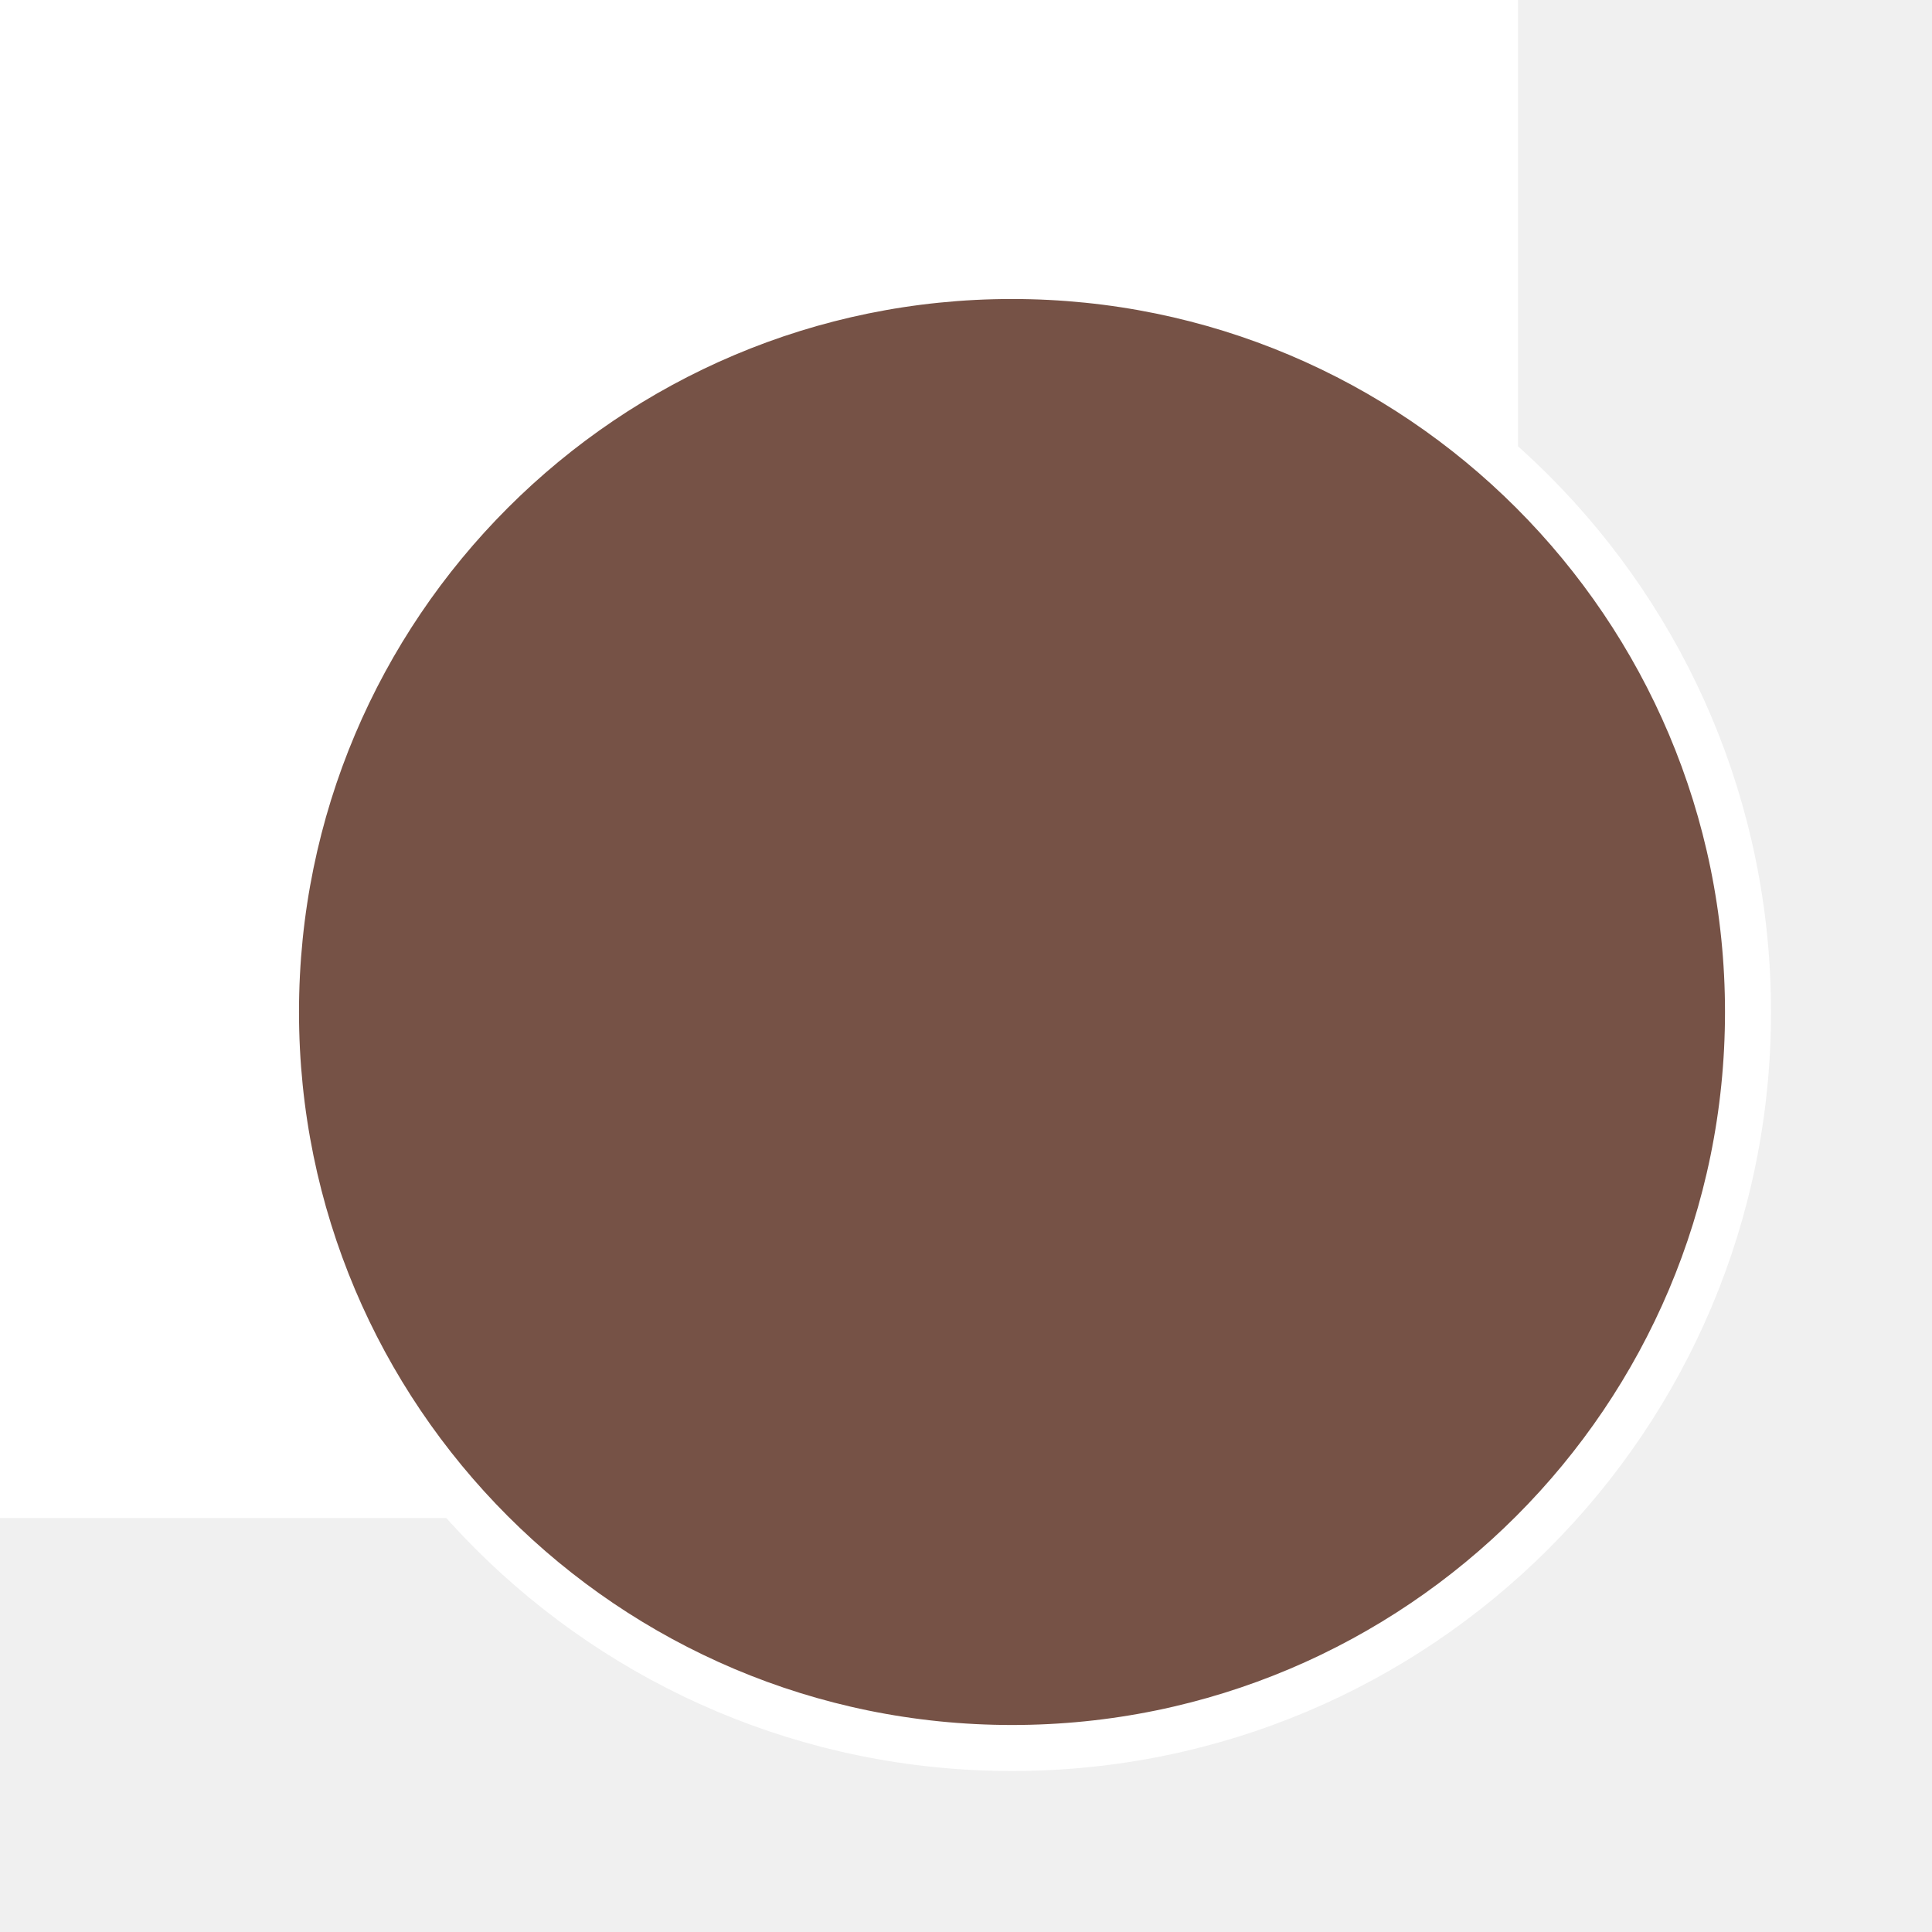
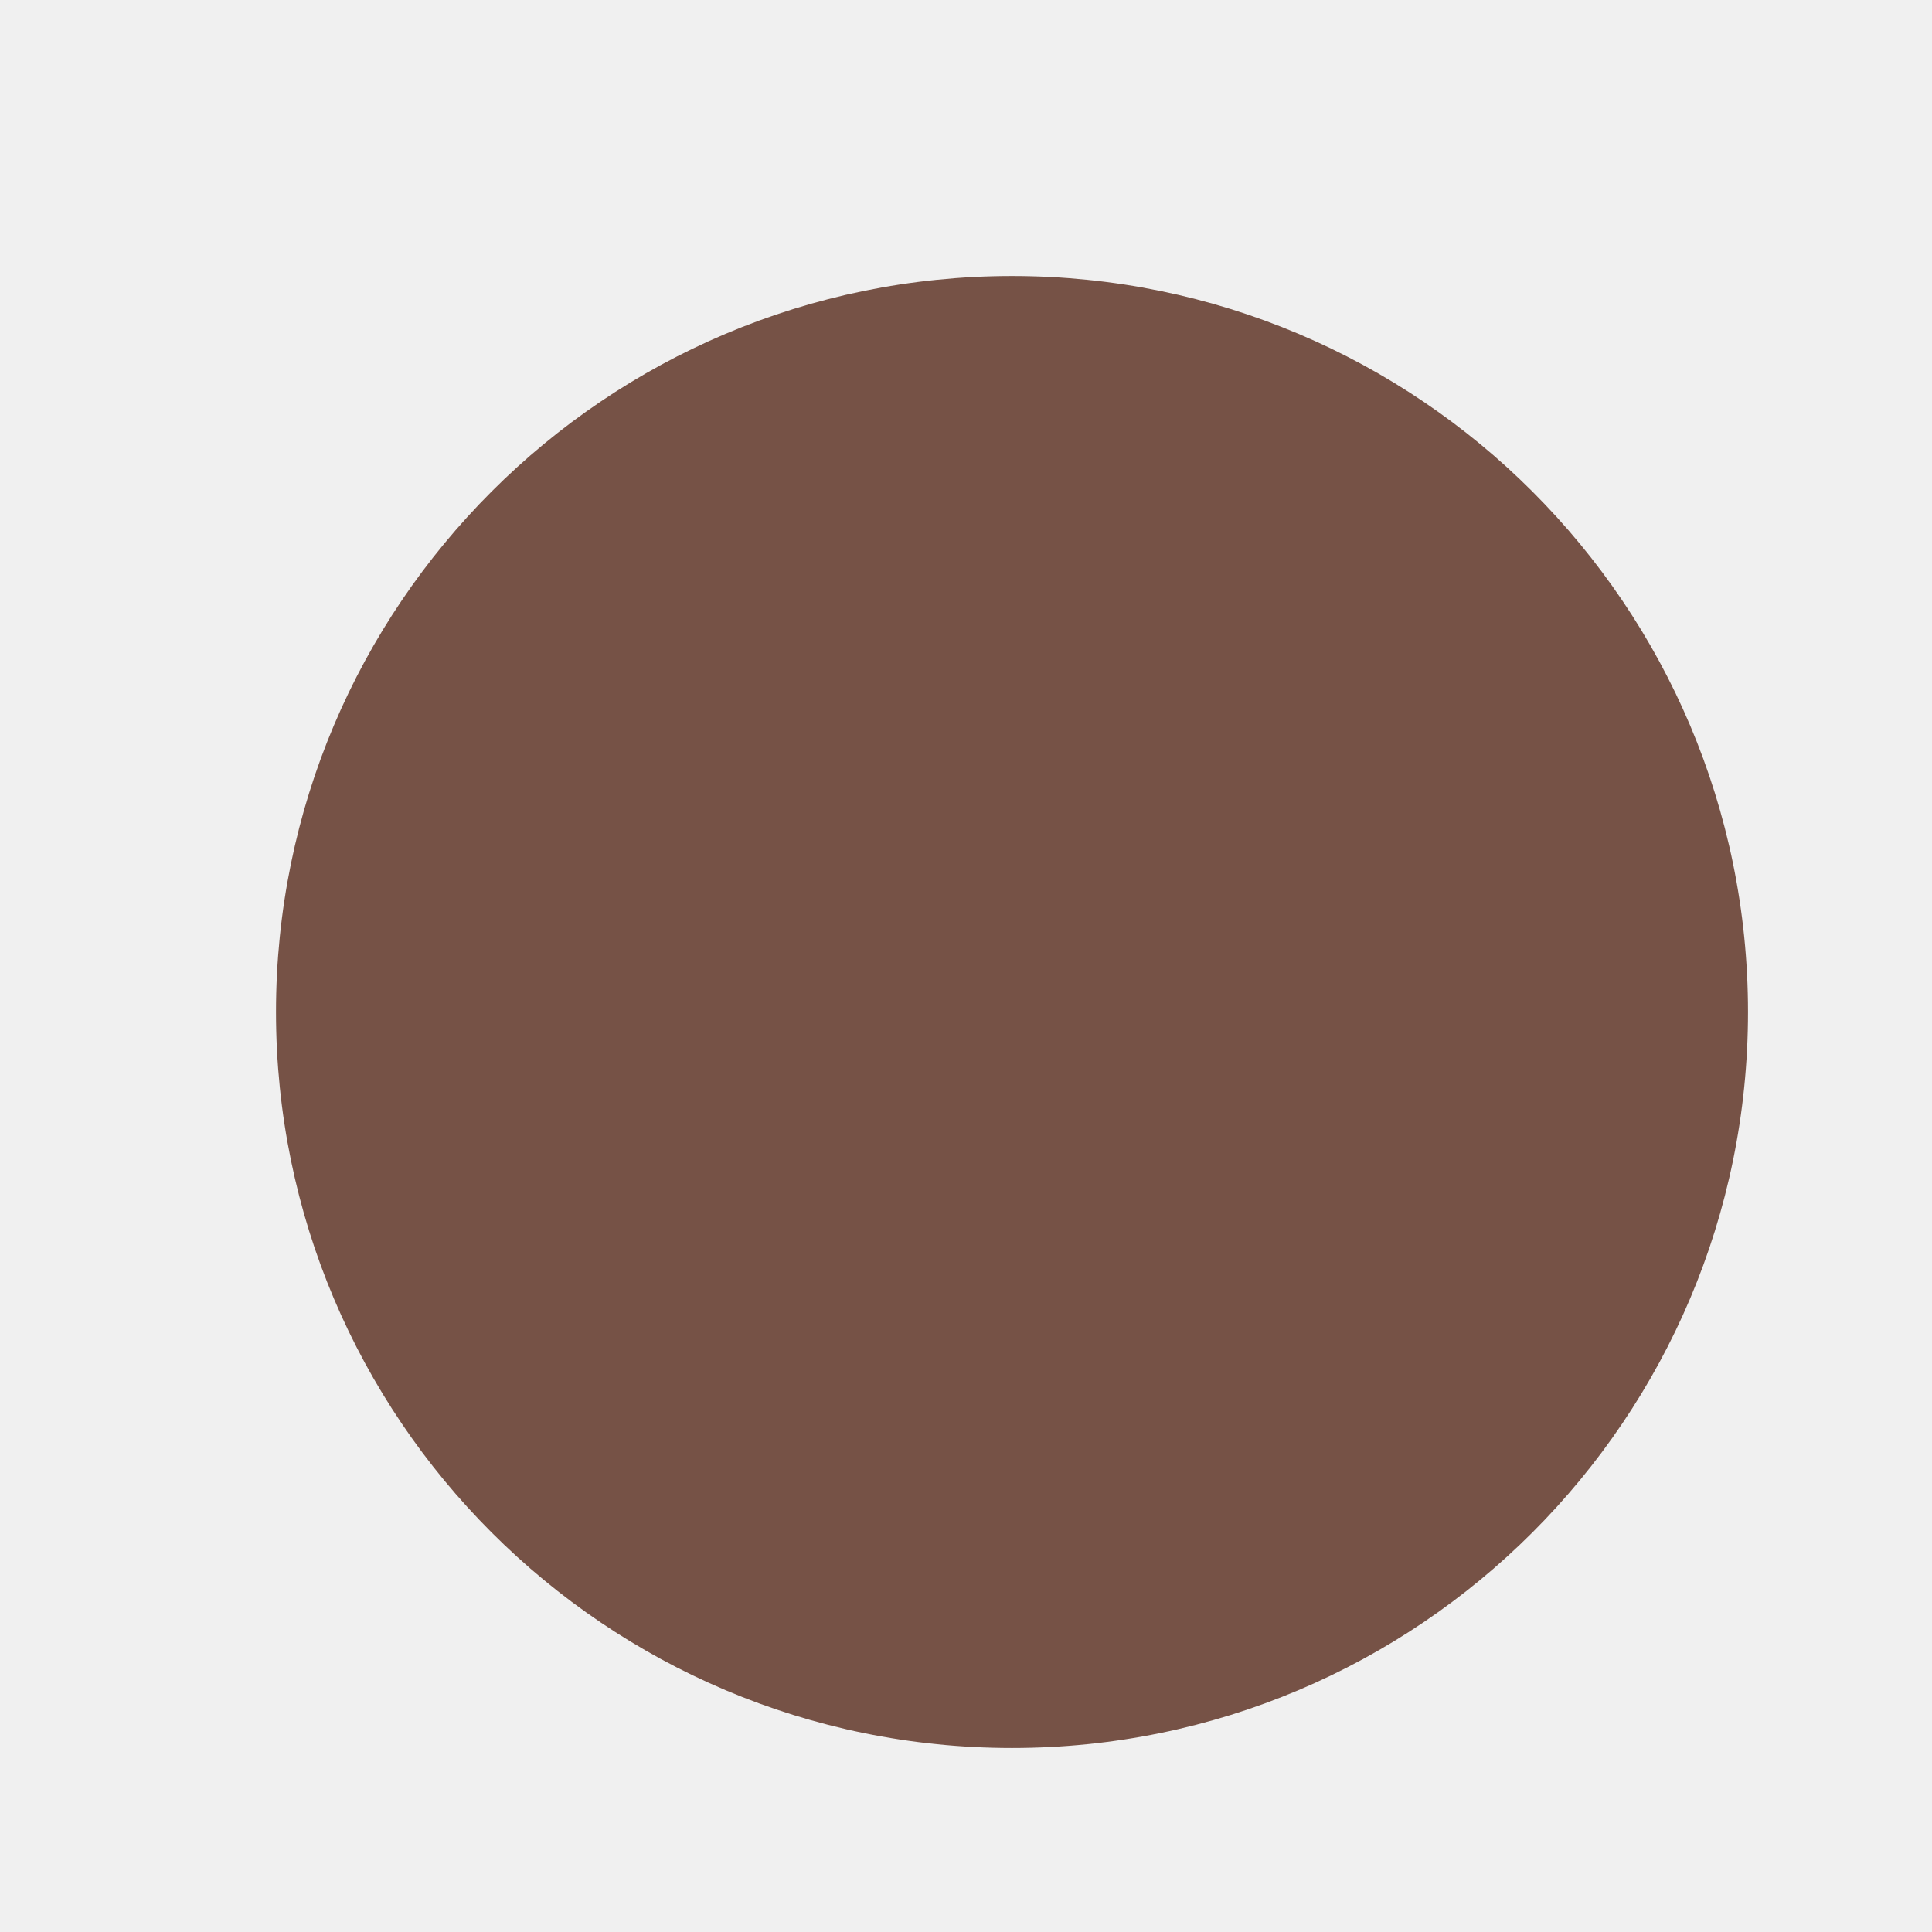
<svg xmlns="http://www.w3.org/2000/svg" width="42" height="42" stroke="null" style="vector-effect: non-scaling-stroke;">
  <g stroke="null">
-     <rect stroke="null" fill="#fff" id="canvas_background" height="34" width="34" y="-1" x="-1" />
+     <rect stroke="null" fill="none" id="canvas_background" height="34" width="34" y="-1" x="-1" />
  </g>
  <g stroke="null">
-     <ellipse stroke="#ffffff" ry="16" rx="16" id="svg_1" cy="22" cx="22" fill="#765246" />
+     <ellipse stroke="none" ry="16" rx="16" id="svg_1" cy="22" cx="22" fill="#765246" />
  </g>
</svg>
